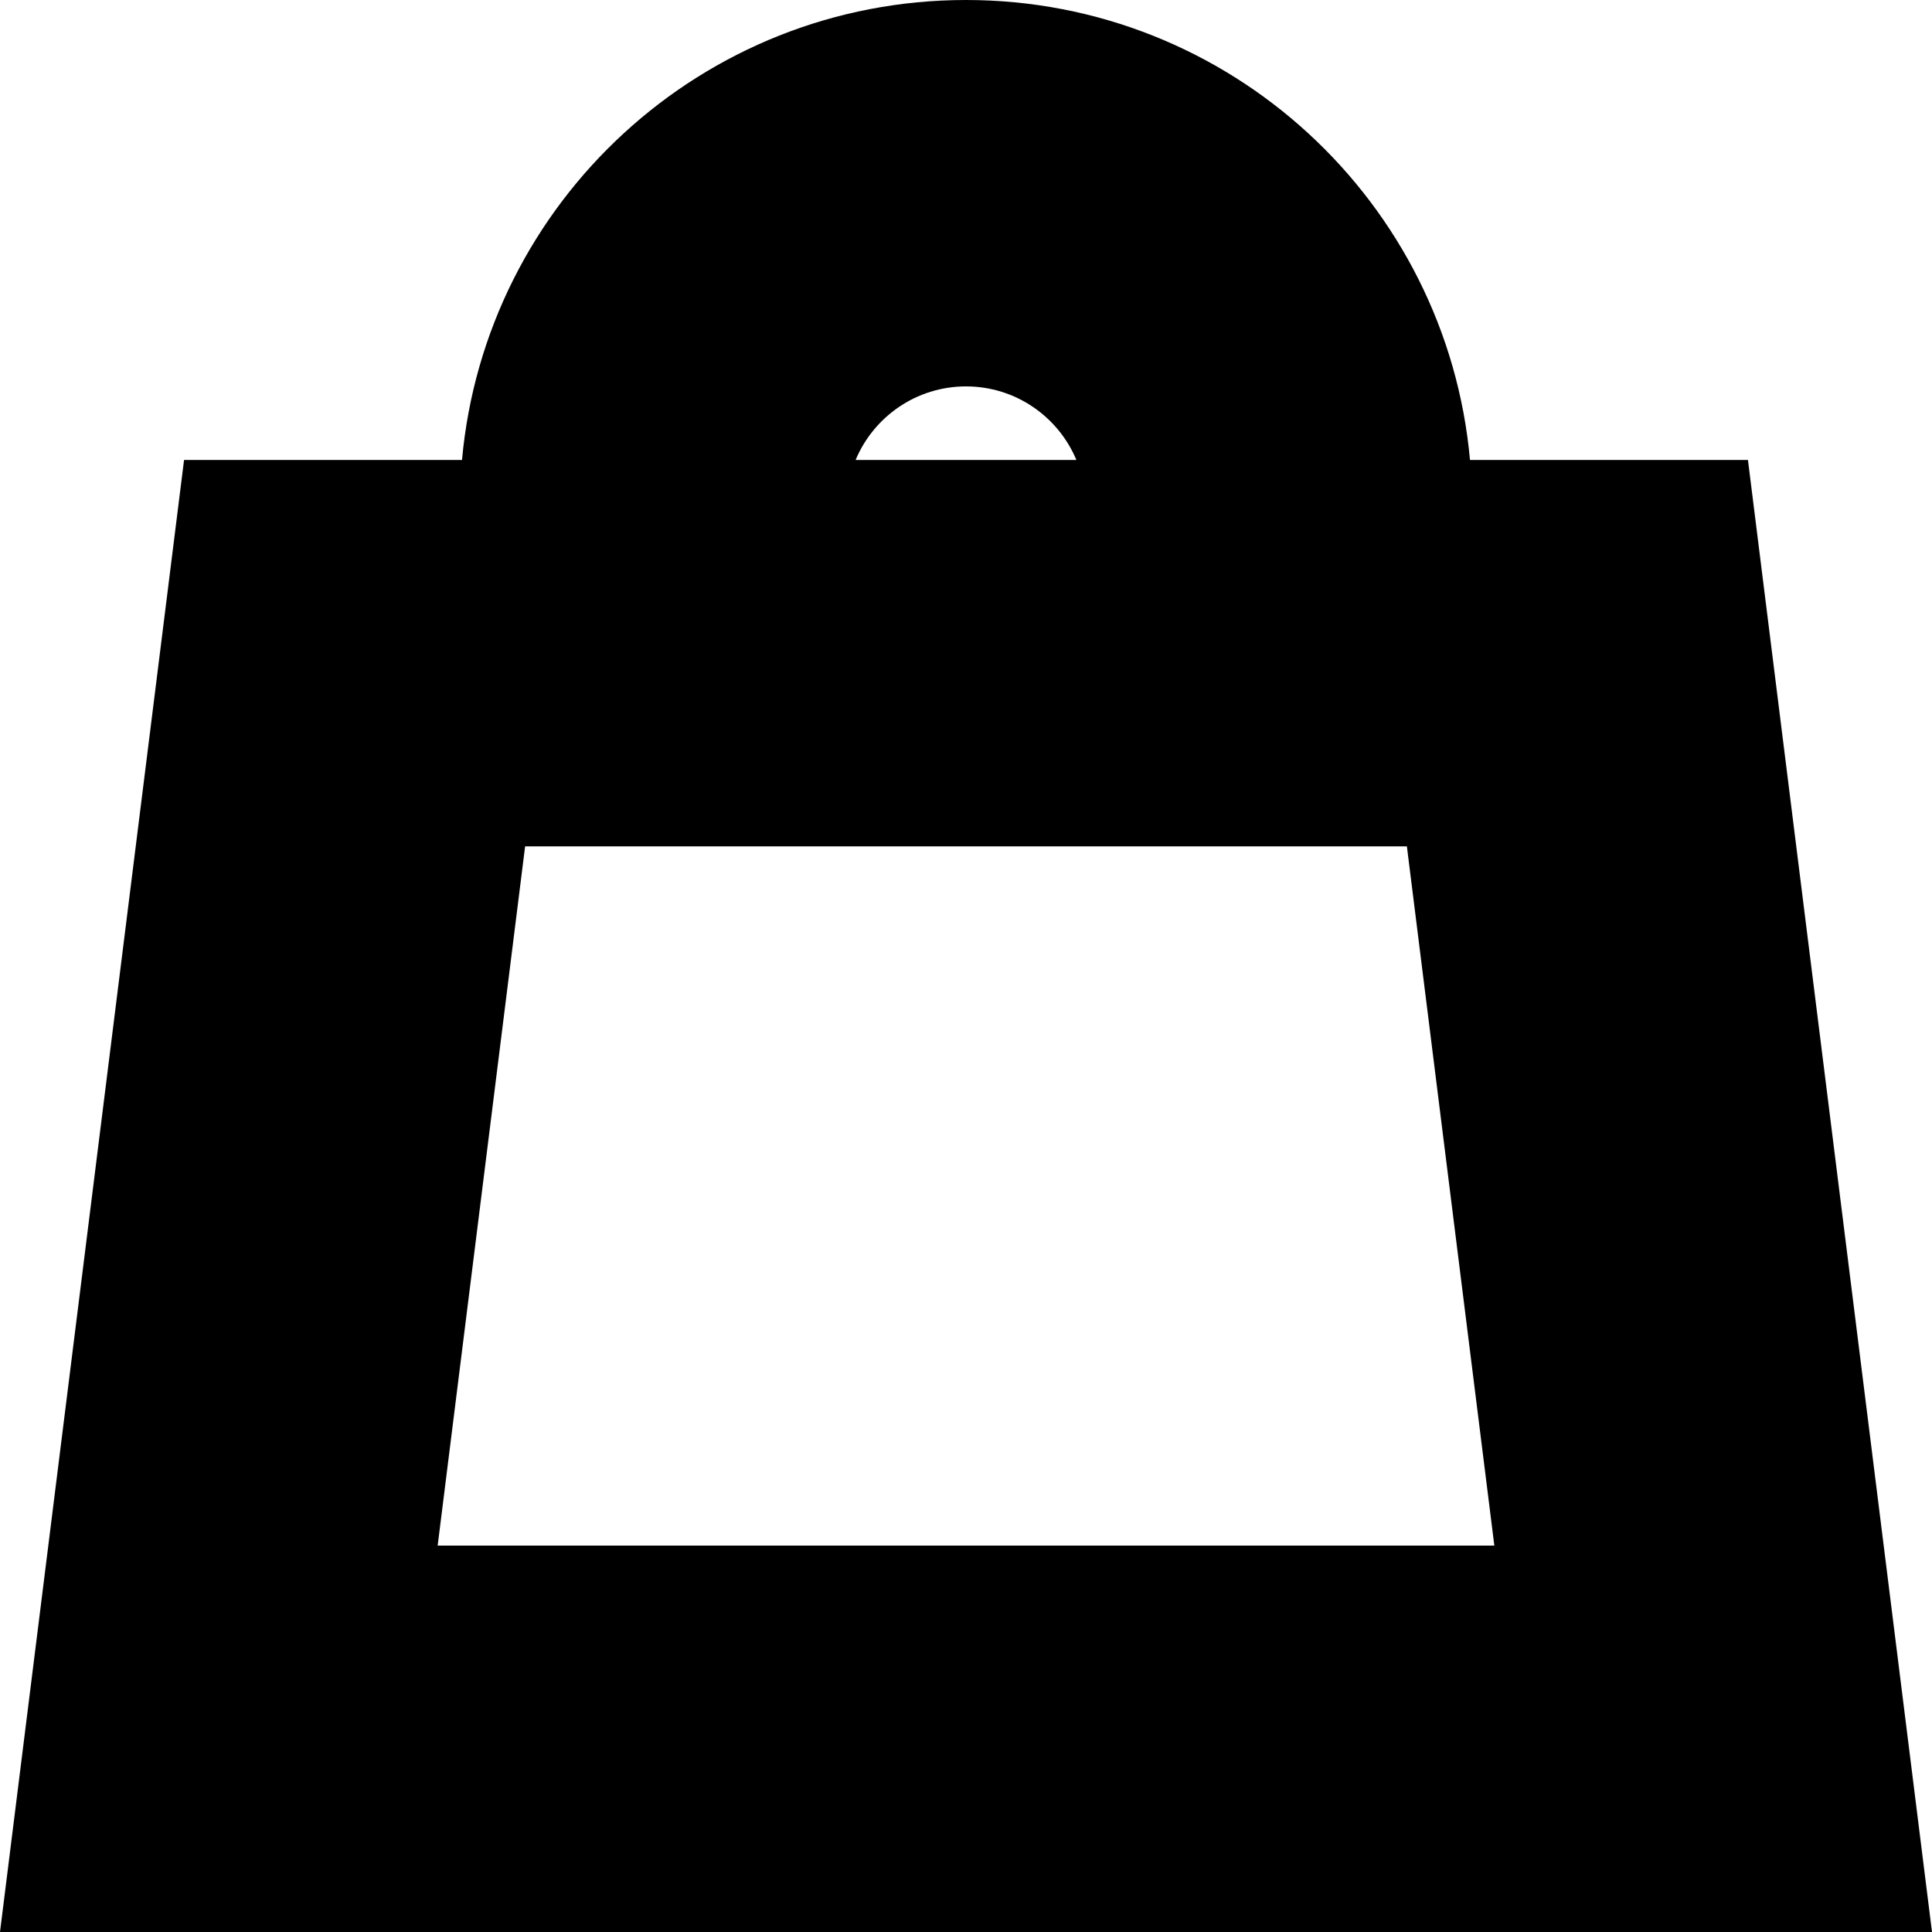
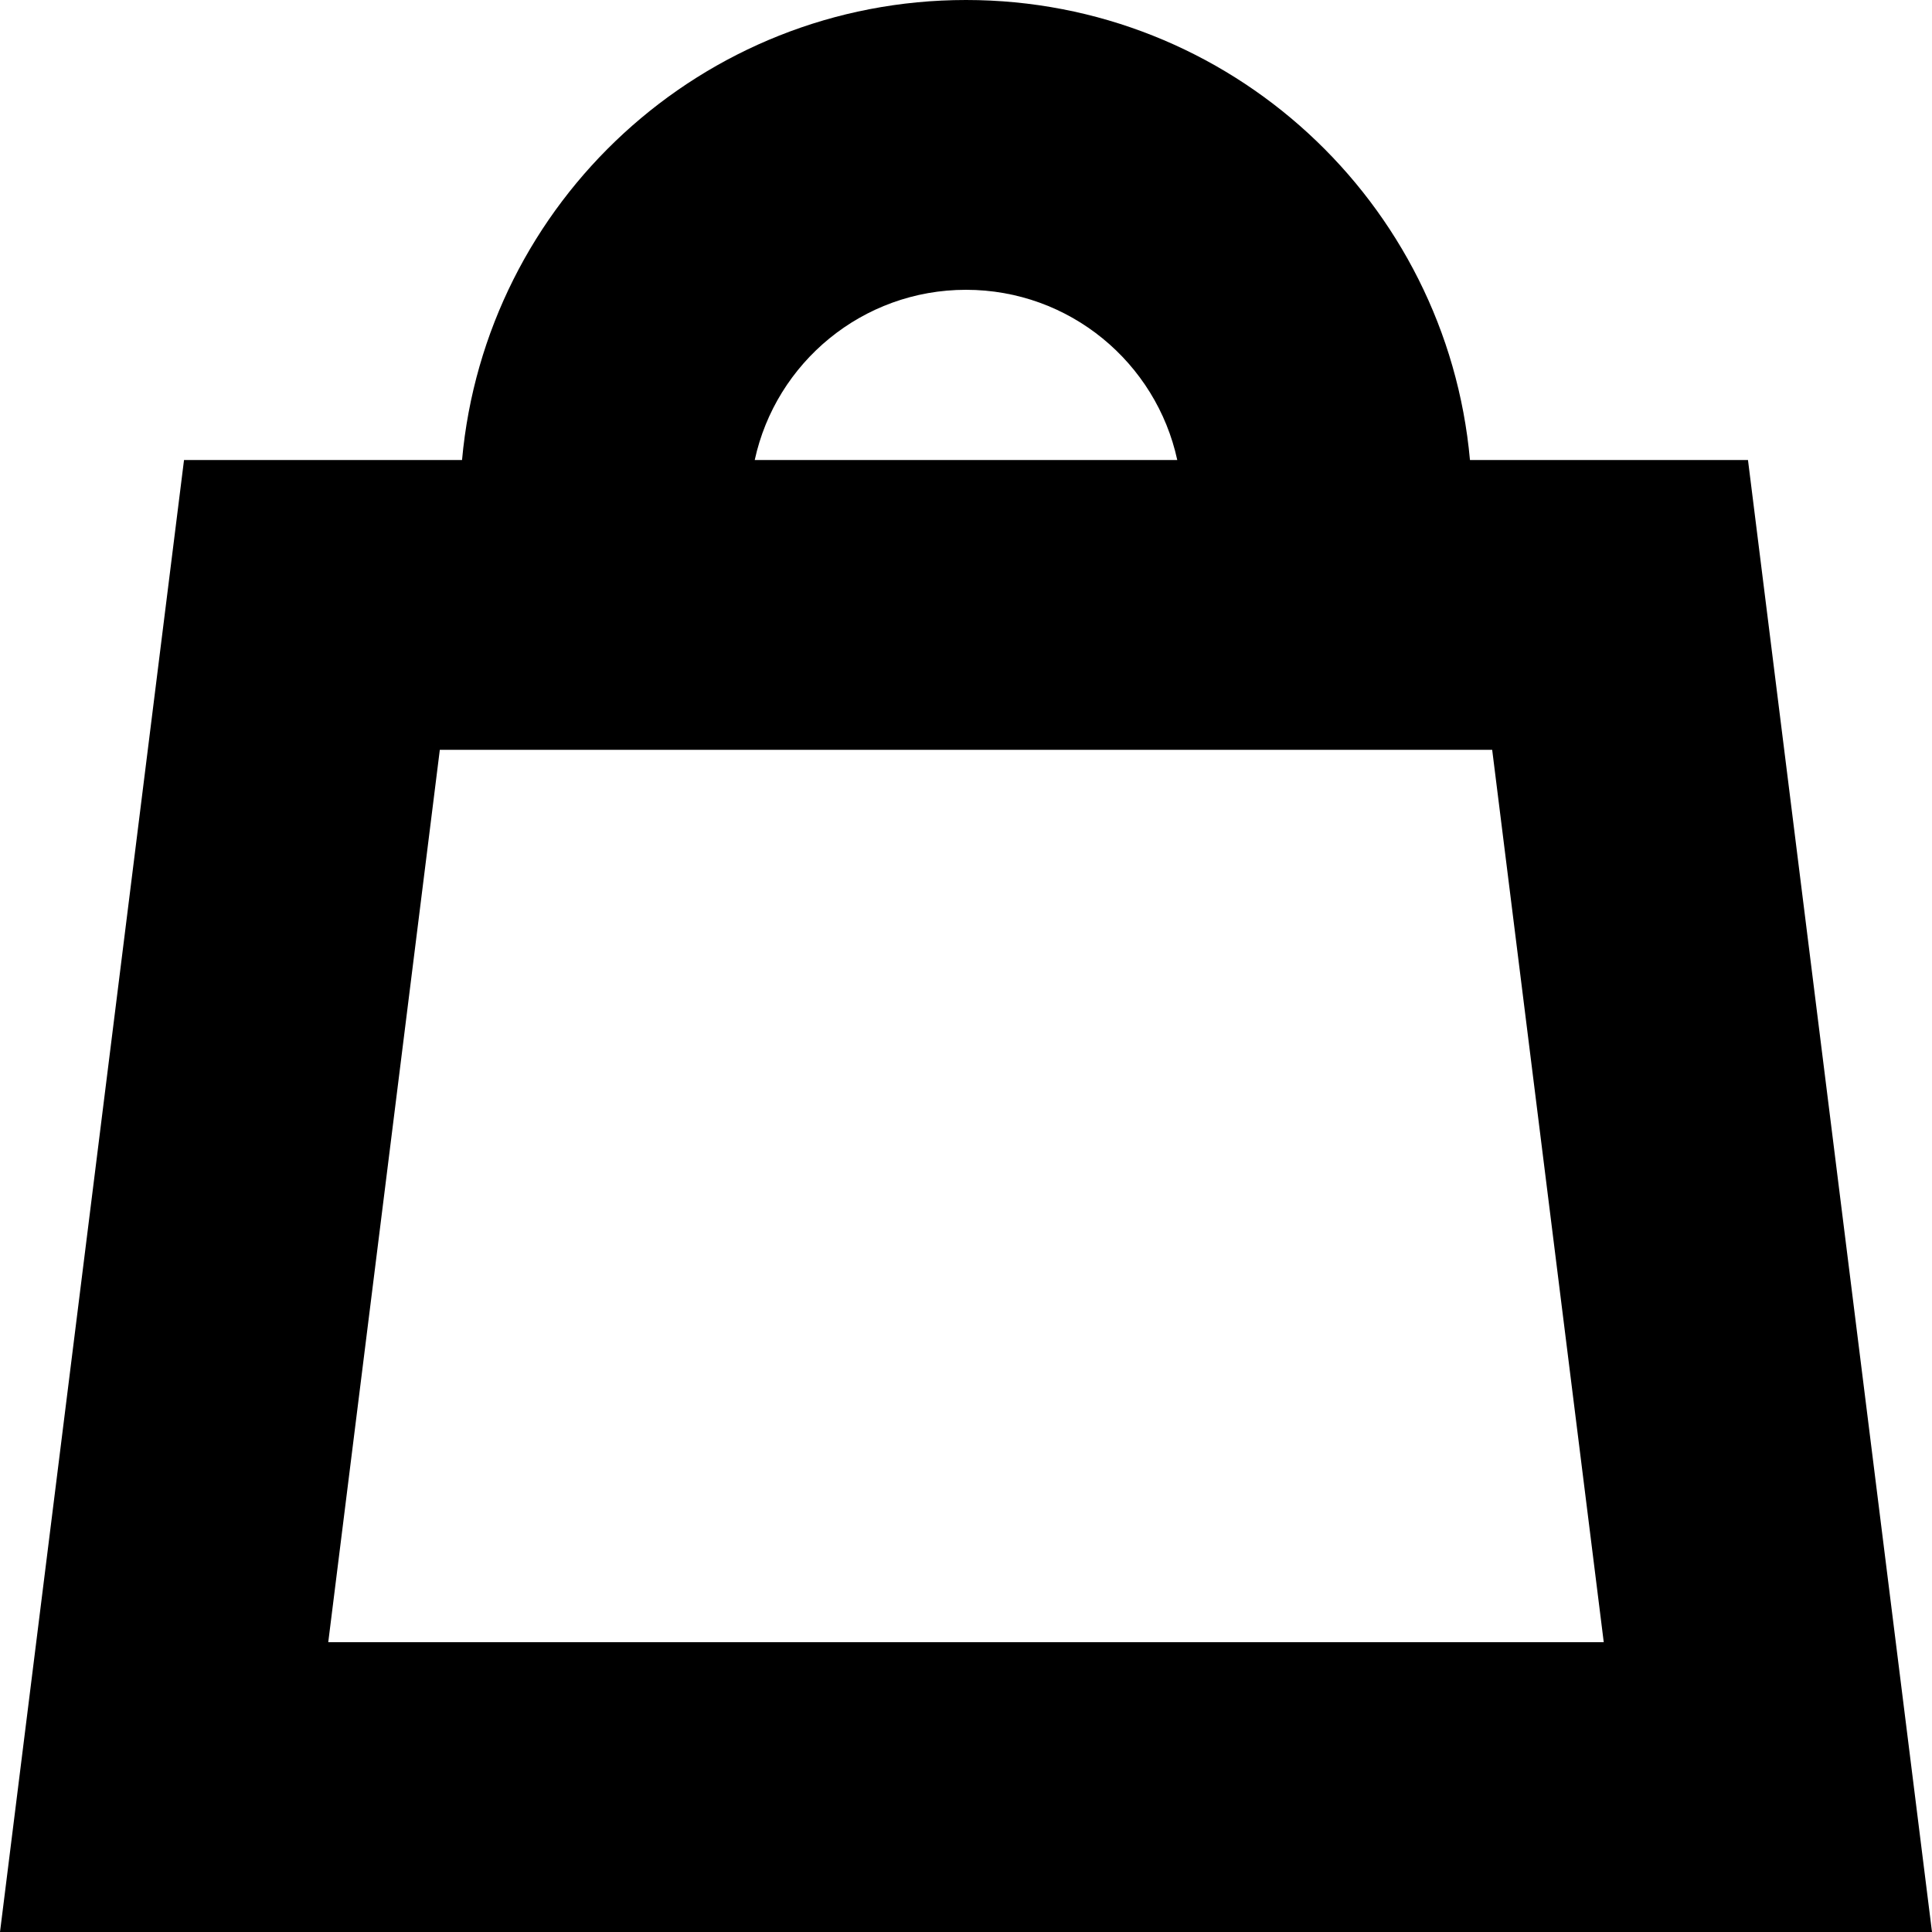
- <svg xmlns="http://www.w3.org/2000/svg" width="15" height="15" viewBox="0 0 15 15" fill="none">
-   <path fill-rule="evenodd" clip-rule="evenodd" d="M11.413 3.571H13.571L14.625 12L15 15H11.977H3.023H0L0.375 12L1.429 3.571H3.587C3.768 1.569 5.451 0 7.5 0C9.549 0 11.232 1.569 11.413 3.571ZM8.357 3.571C8.217 3.236 7.886 3 7.5 3C7.114 3 6.783 3.236 6.643 3.571H8.357ZM10.923 6.571L11.602 12H3.398L4.077 6.571H10.923Z" fill="black" />
+ <svg xmlns="http://www.w3.org/2000/svg" width="20" height="20" viewBox="0 0 20 20" fill="none">
+   <path fill-rule="evenodd" clip-rule="evenodd" d="M15.217 4.762H18.095L19.625 17L20 20H16.977H3.023H0L0.375 17L1.905 4.762H4.783C5.024 2.092 7.268 0 10 0C12.732 0 14.976 2.092 15.217 4.762ZM12.187 4.762C11.969 3.755 11.073 3 10 3C8.927 3 8.031 3.755 7.813 4.762H12.187ZM16.602 17H3.398L4.553 7.762H15.447L16.602 17Z" fill="black" />
</svg>
